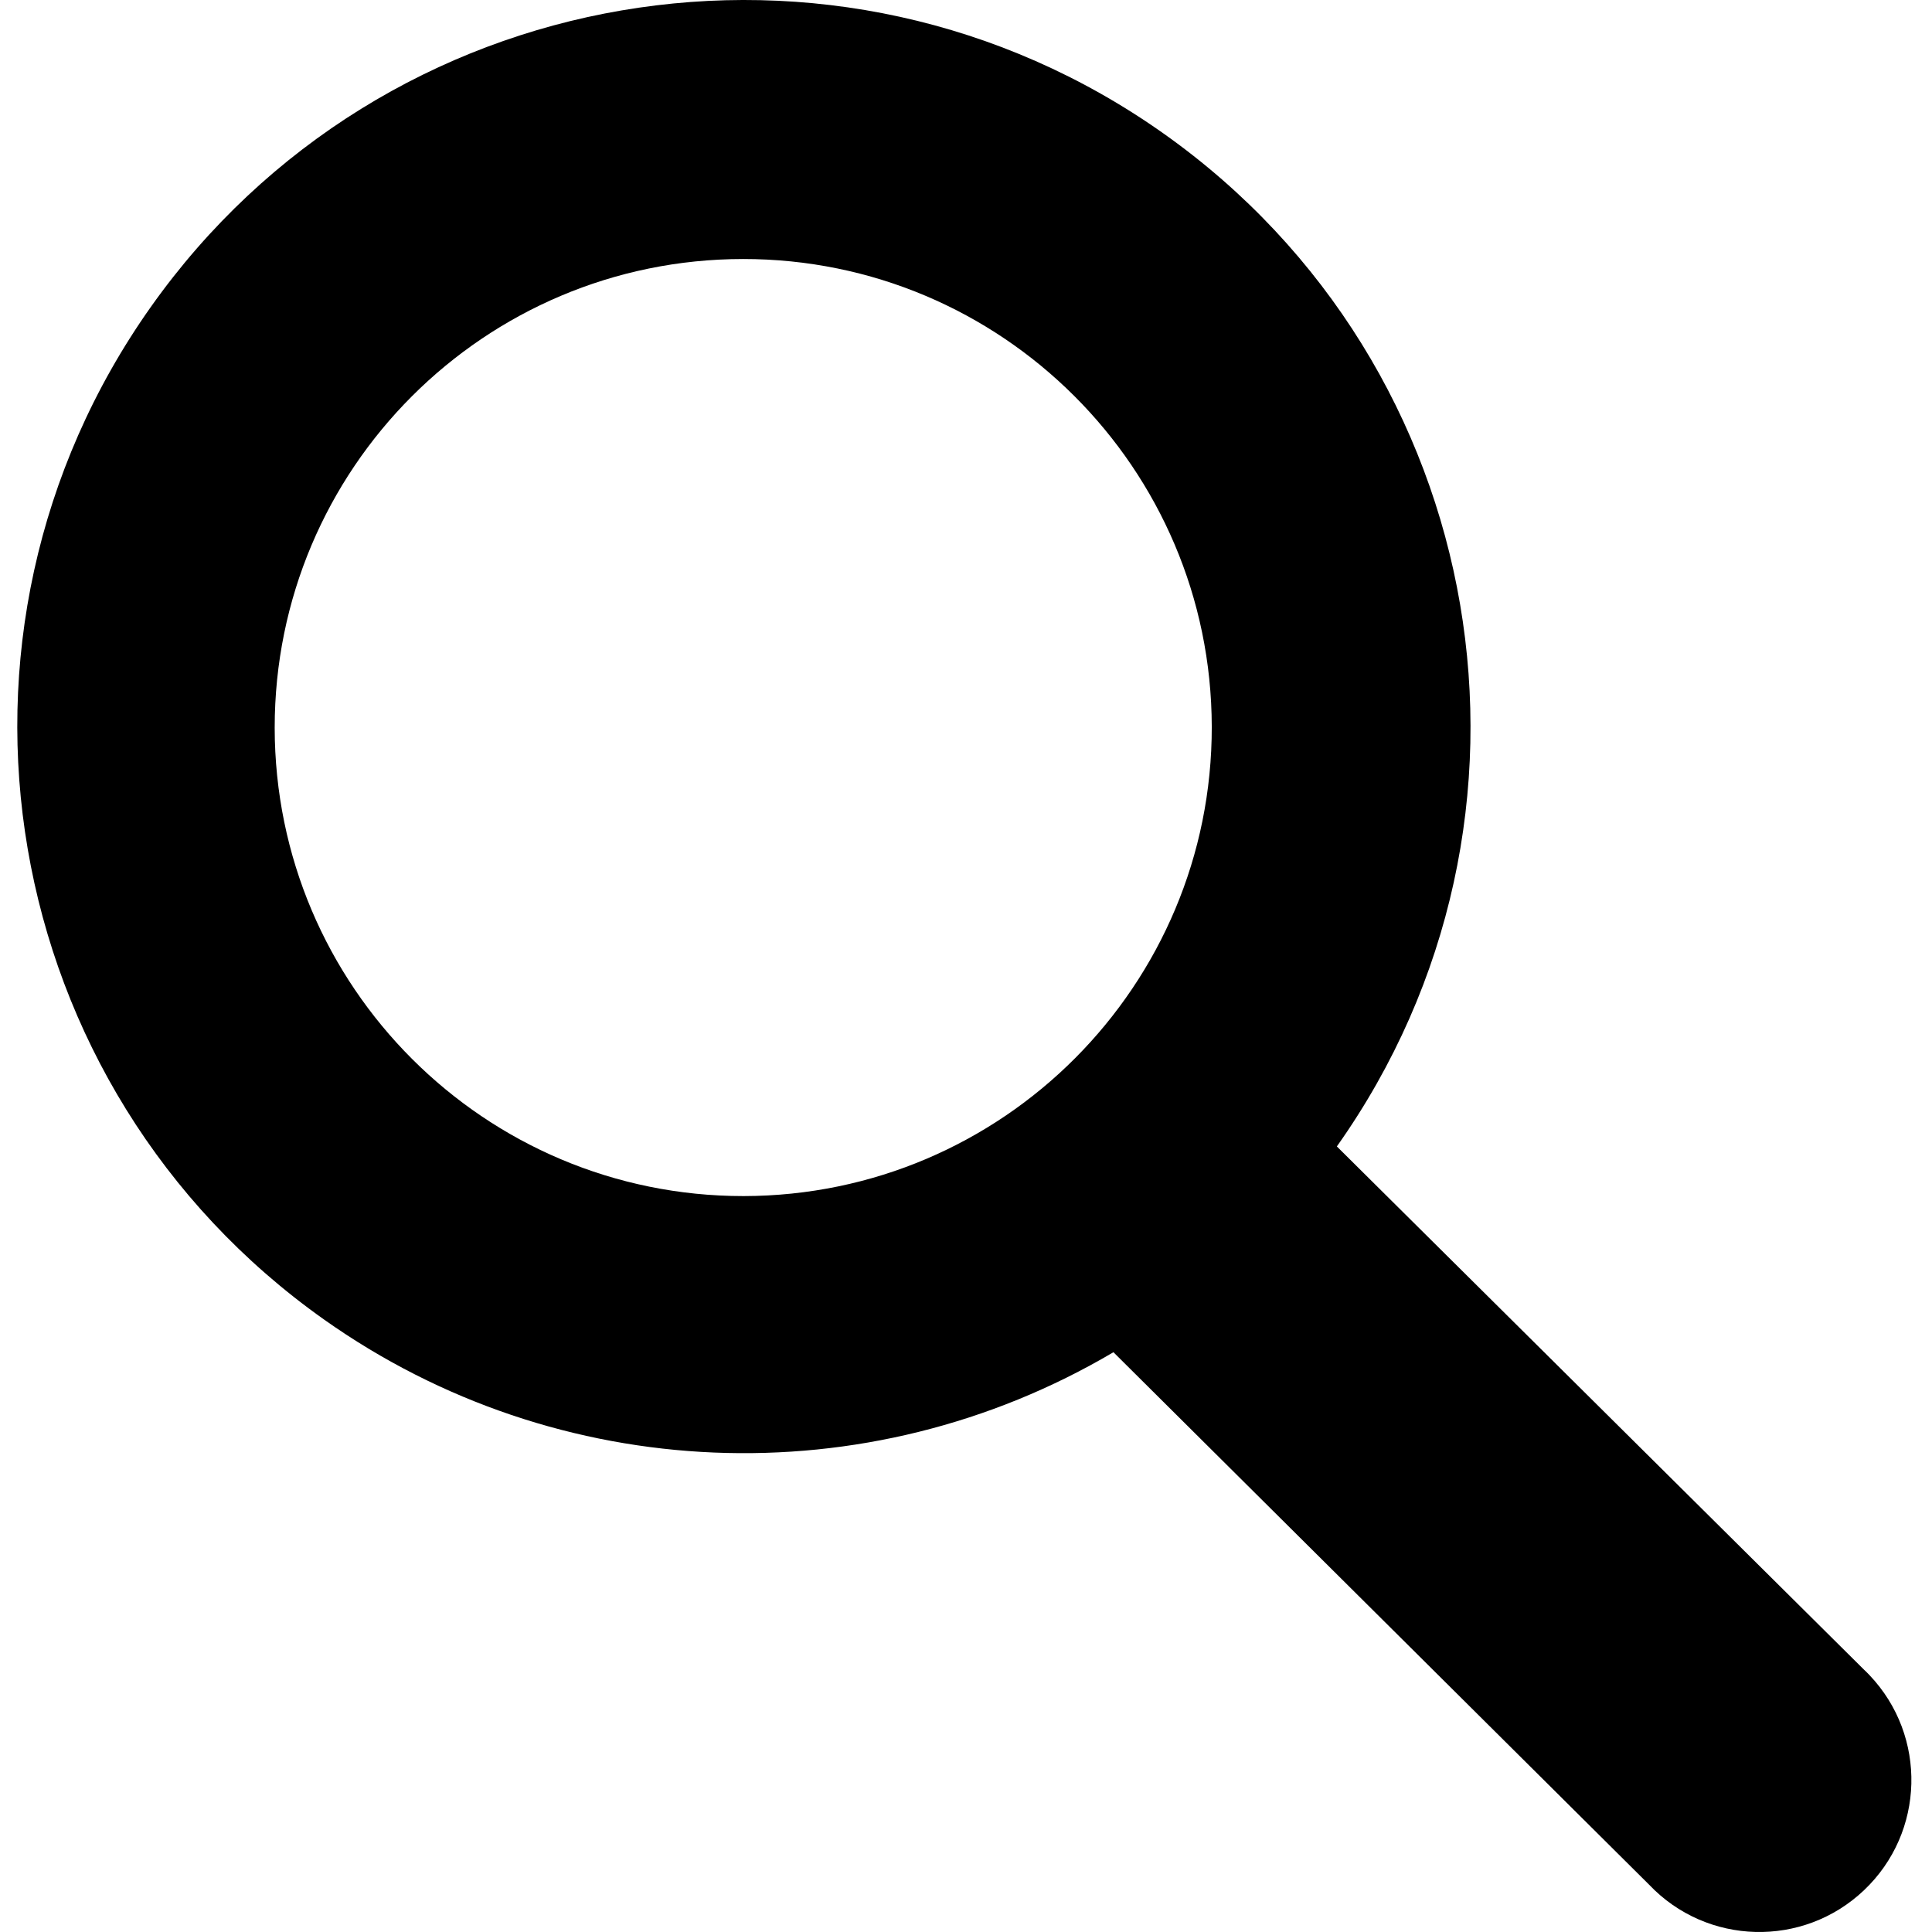
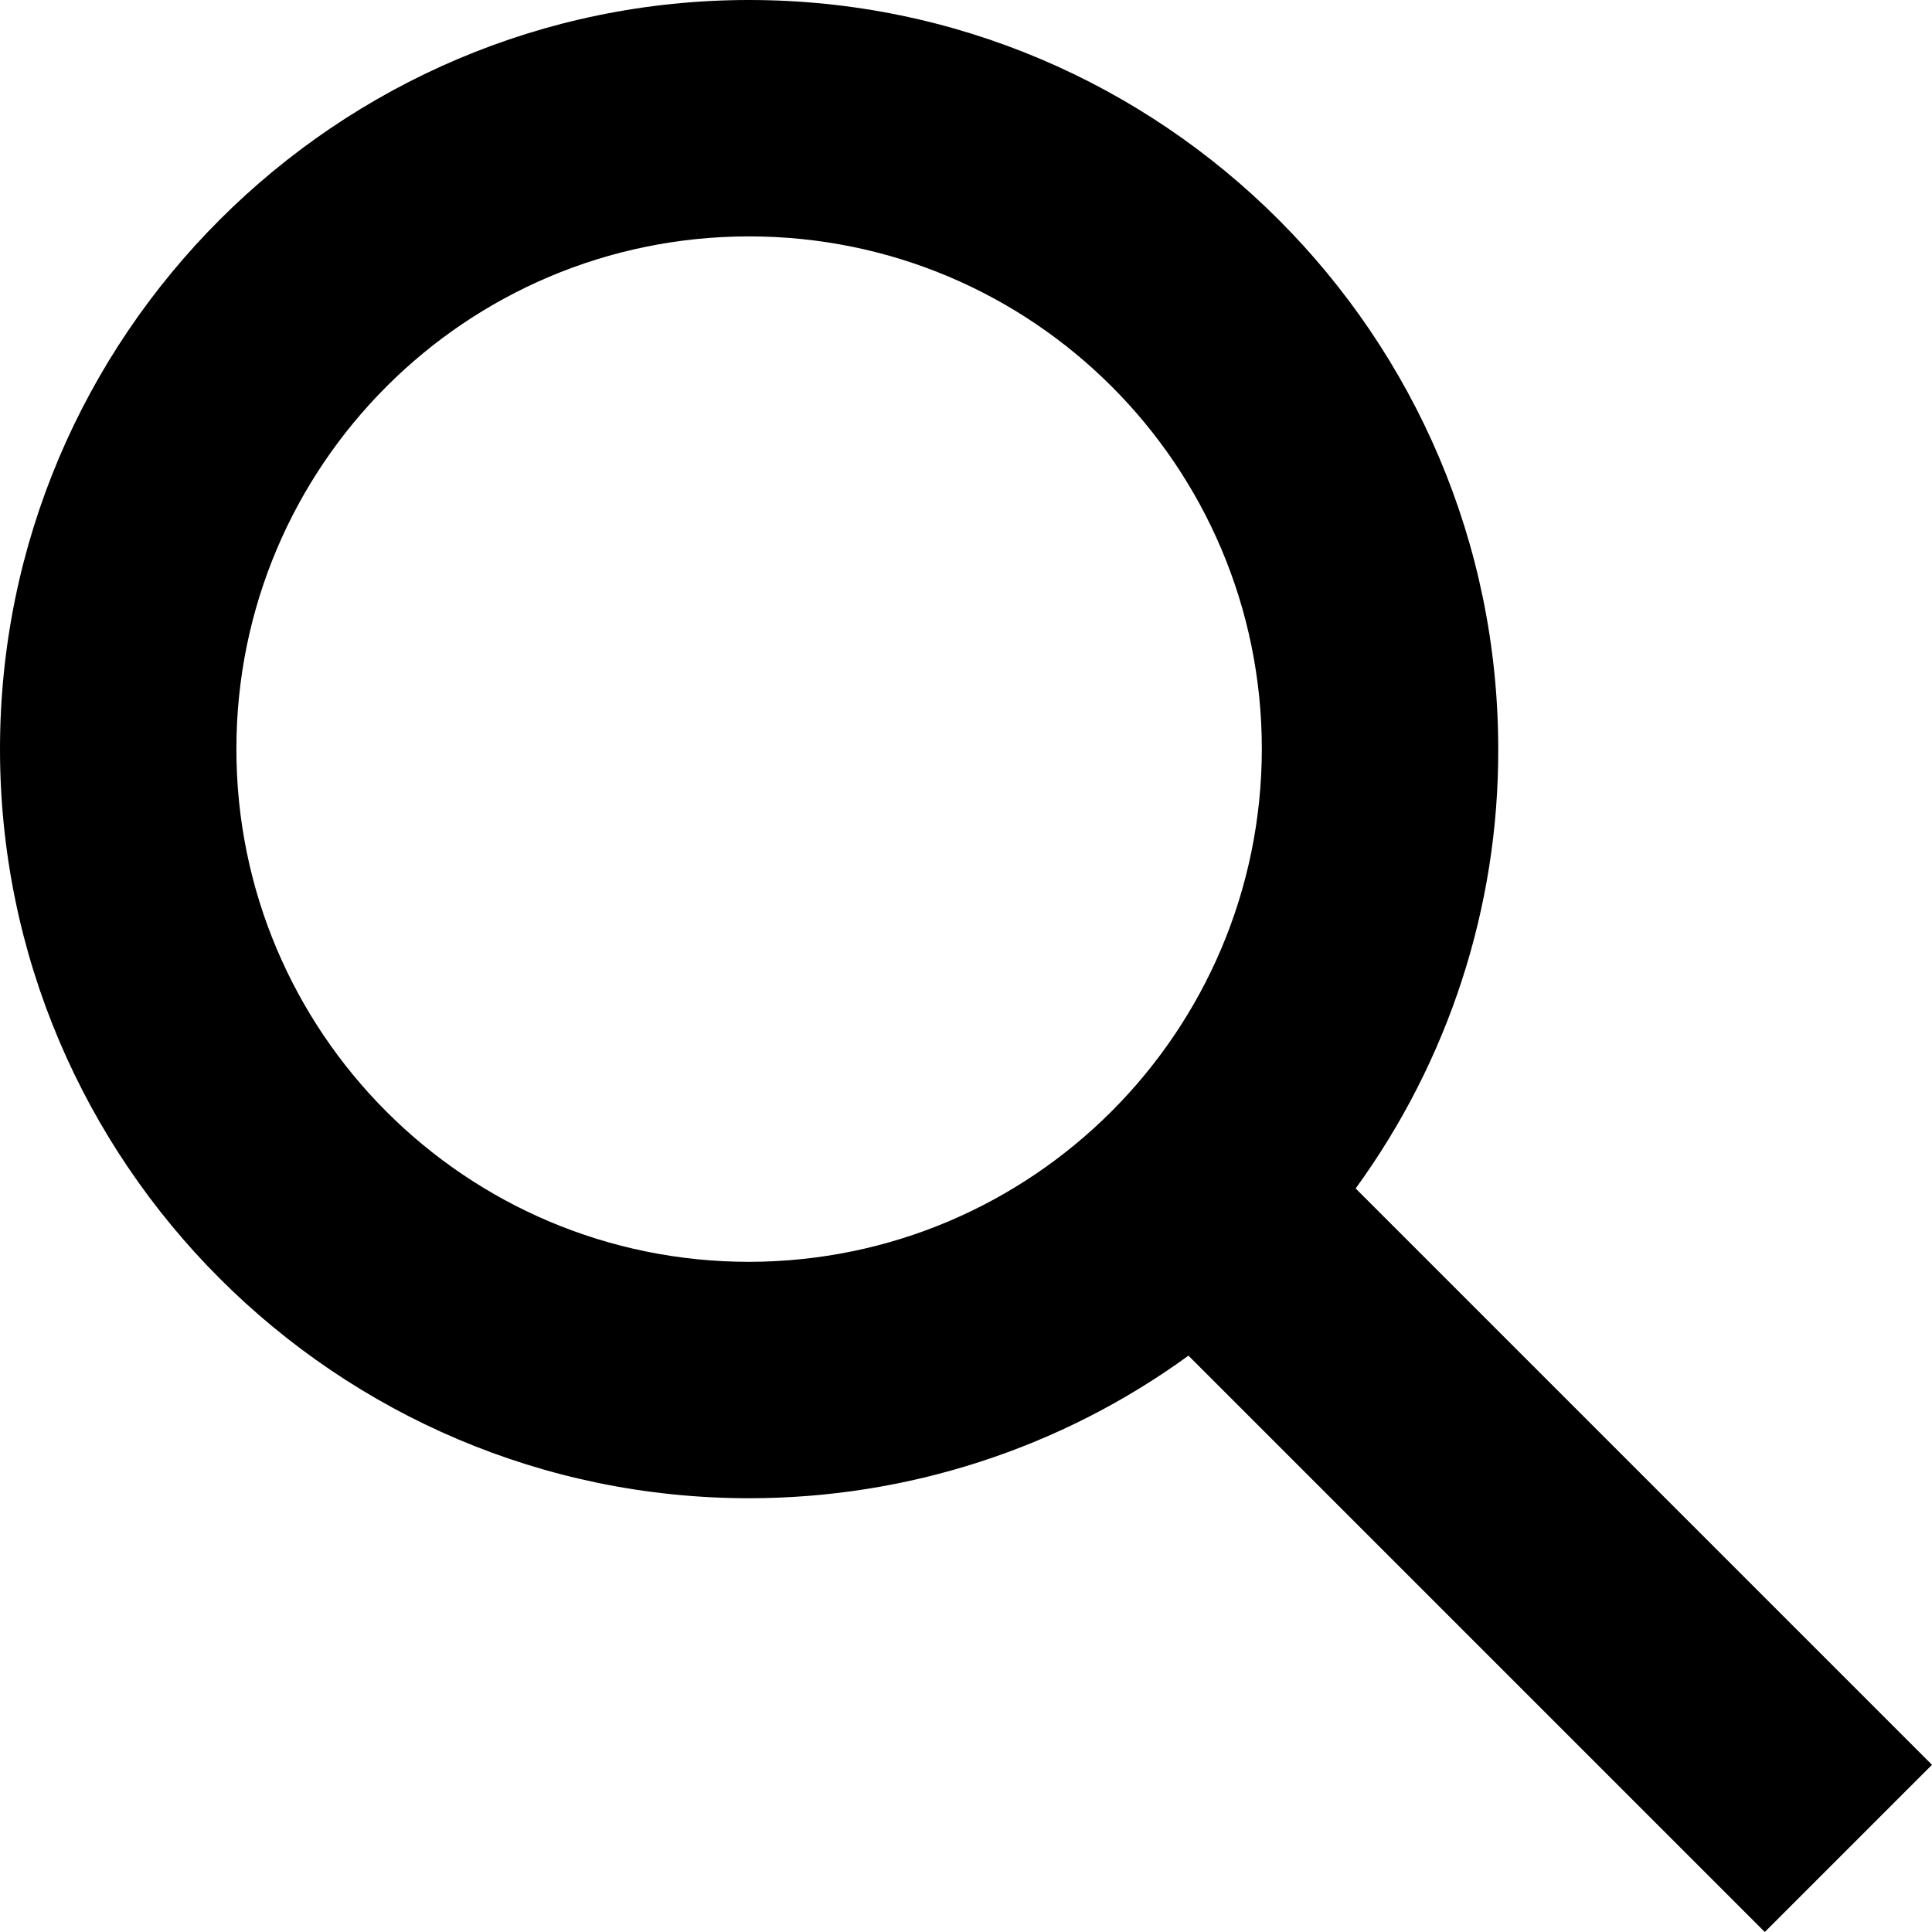
- <svg xmlns="http://www.w3.org/2000/svg" height="136pt" version="1.1" viewBox="-1 0 136 136.219" width="136pt">
-   <g id="surface1">
-     <path d="M 93.148 80.832 C 109.5 57.742 104.031 25.77 80.941 9.422 C 57.852 -6.926 25.879 -1.461 9.531 21.633 C -6.816 44.723 -1.352 76.691 21.742 93.039 C 38.223 104.707 60.012 105.605 77.395 95.34 L 115.164 132.883 C 119.242 137.176 126.027 137.348 130.32 133.27 C 134.613 129.195 134.785 122.41 130.711 118.117 C 130.582 117.98 130.457 117.855 130.32 117.727 Z M 51.309 84.332 C 33.062 84.336 18.27 69.555 18.258 51.309 C 18.254 33.062 33.035 18.27 51.285 18.262 C 69.508 18.254 84.293 33.012 84.328 51.234 C 84.359 69.484 69.586 84.301 51.332 84.332 C 51.324 84.332 51.32 84.332 51.309 84.332 Z M 51.309 84.332 " style=" stroke:none;fill-rule:nonzero;fill:rgb(0%,0%,0%);fill-opacity:1;" />
-   </g>
+ <svg xmlns="http://www.w3.org/2000/svg" version="1.1" width="1024" height="1024" viewBox="0 0 1024 1024">
+   <g id="icomoon-ignore">
+ </g>
+   <path d="M718.523 629.908c49.231-67.692 75.815-149.169 75.569-232.862 0-219.077-178.215-397.046-397.046-397.046s-397.046 178.215-397.046 397.046 178.215 397.046 397.046 397.046c83.692 0 165.169-26.338 232.862-75.569l305.477 305.477 88.615-88.615zM668.8 397.046c-0.246 149.908-121.6 271.508-271.754 271.754-150.154 0-271.754-121.6-271.754-271.754s121.6-271.754 271.754-271.754 271.754 121.6 271.754 271.754z" />
</svg>
